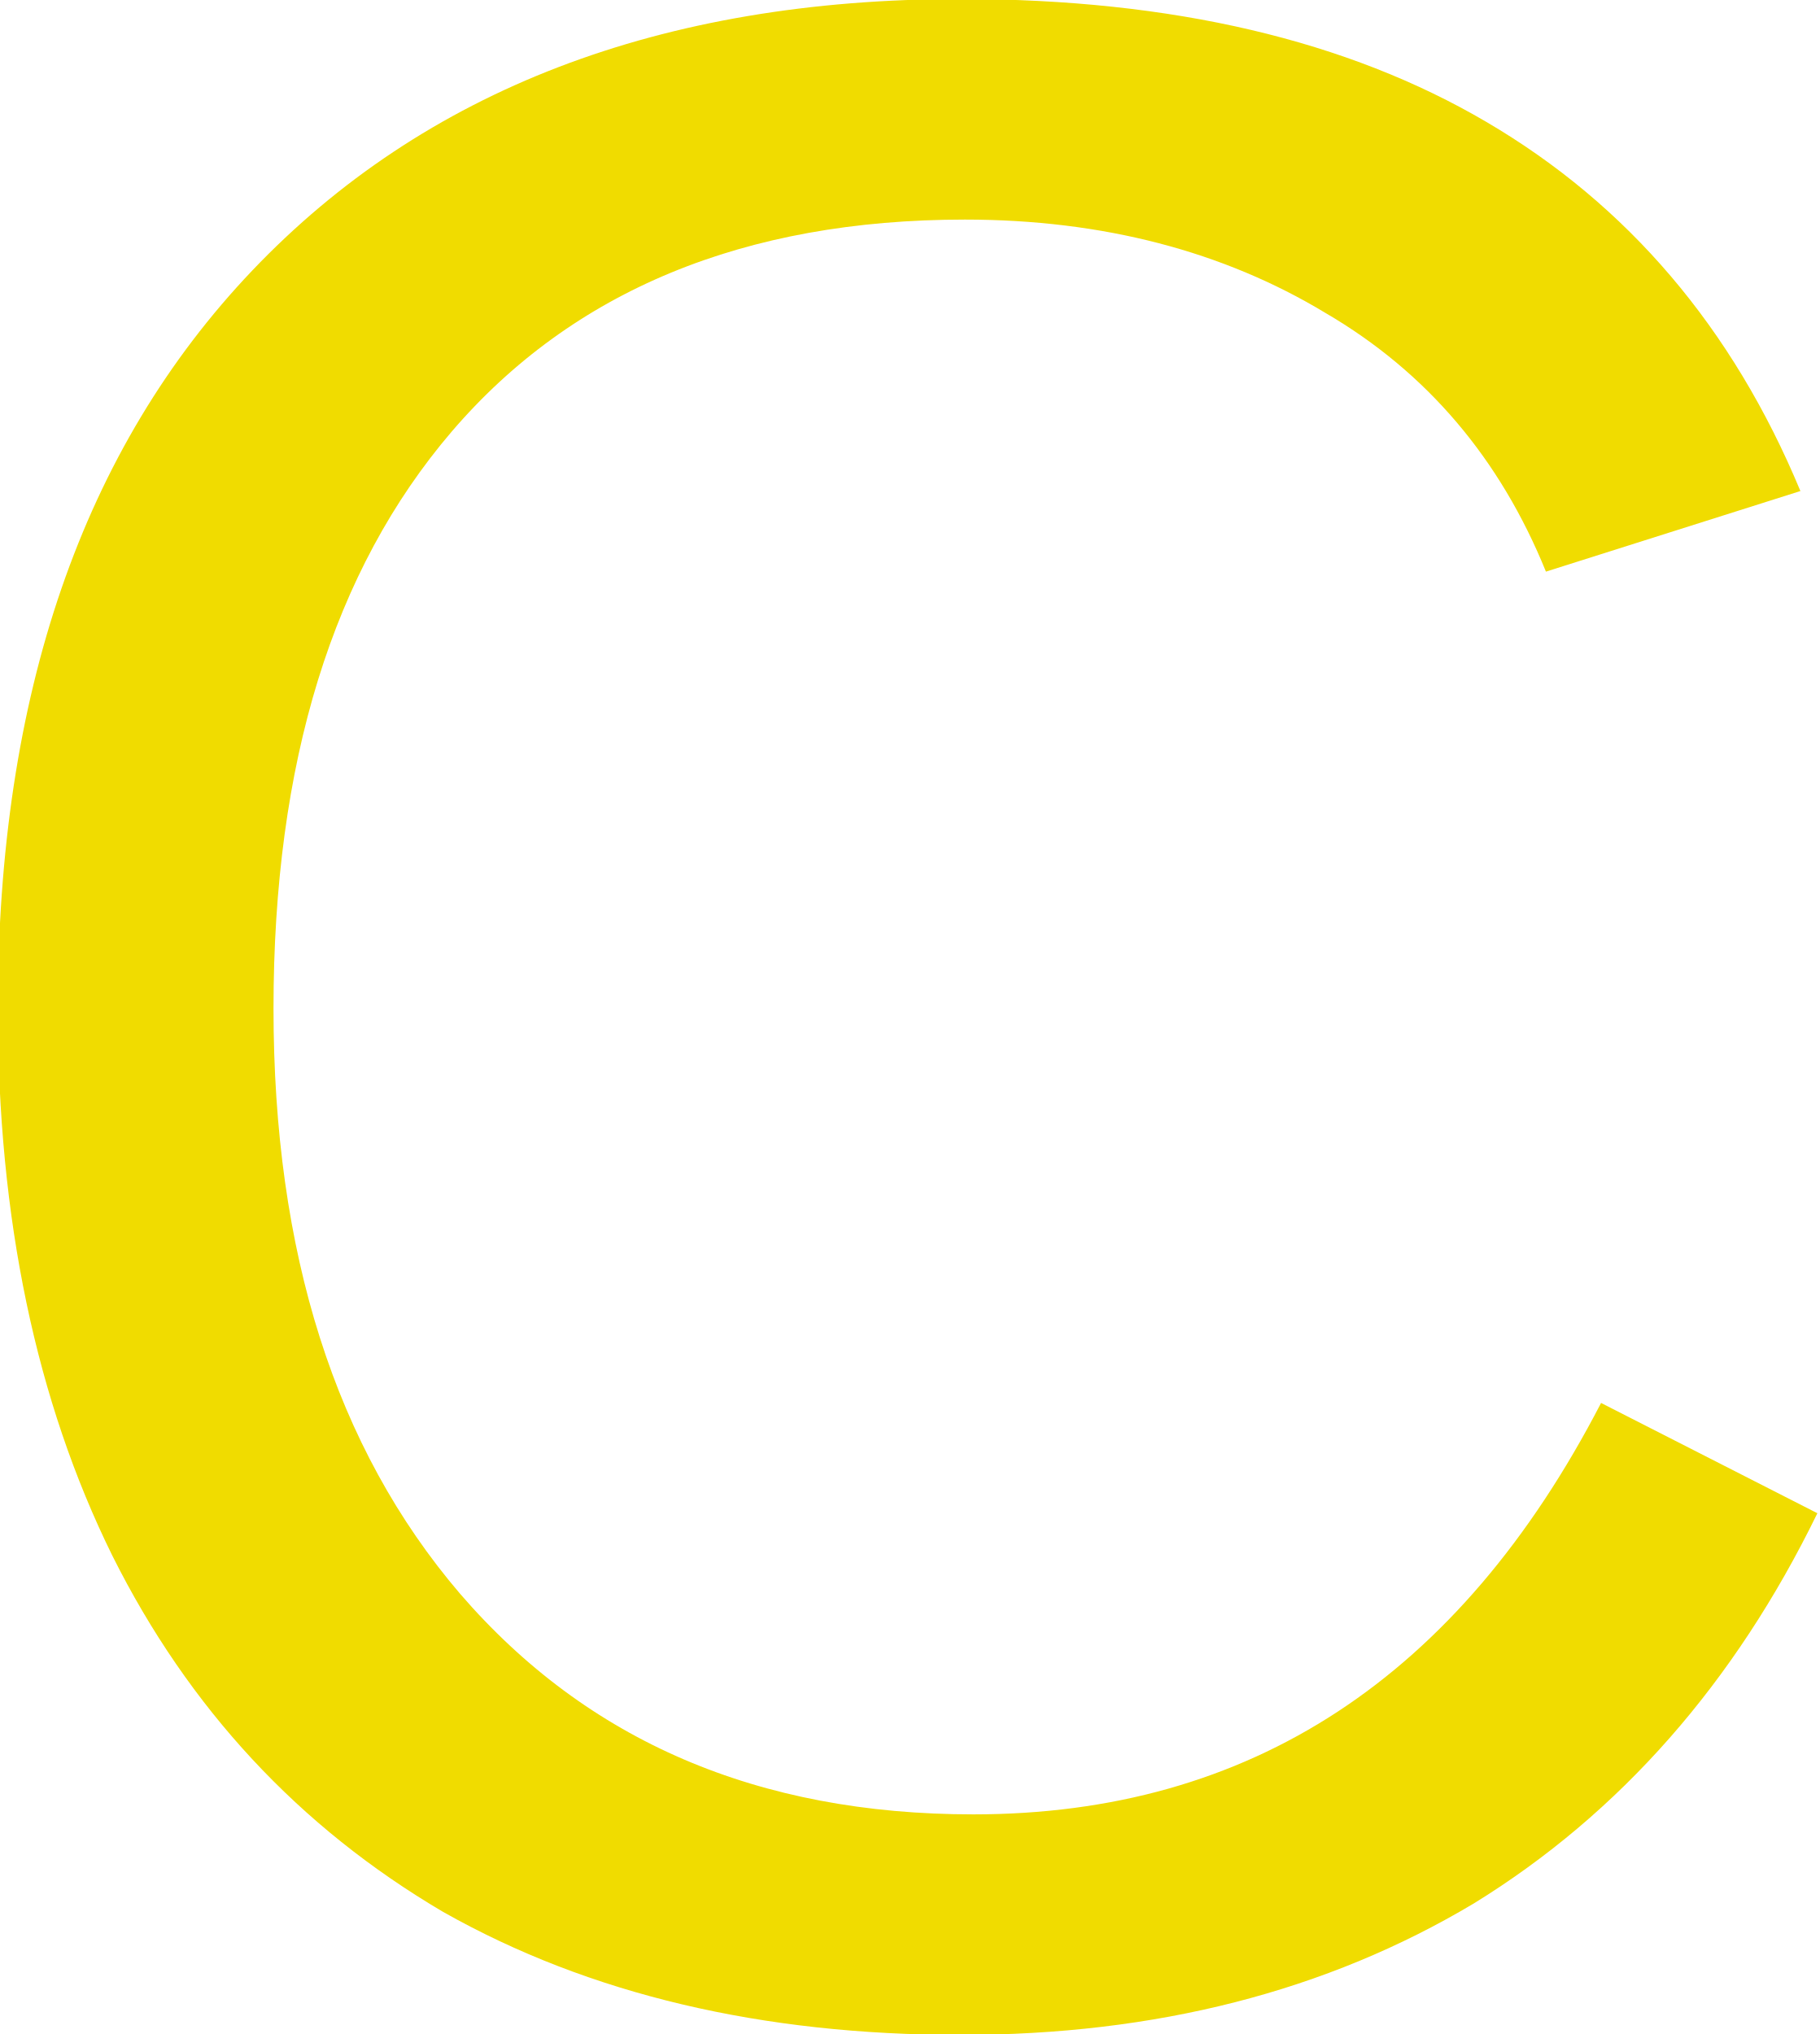
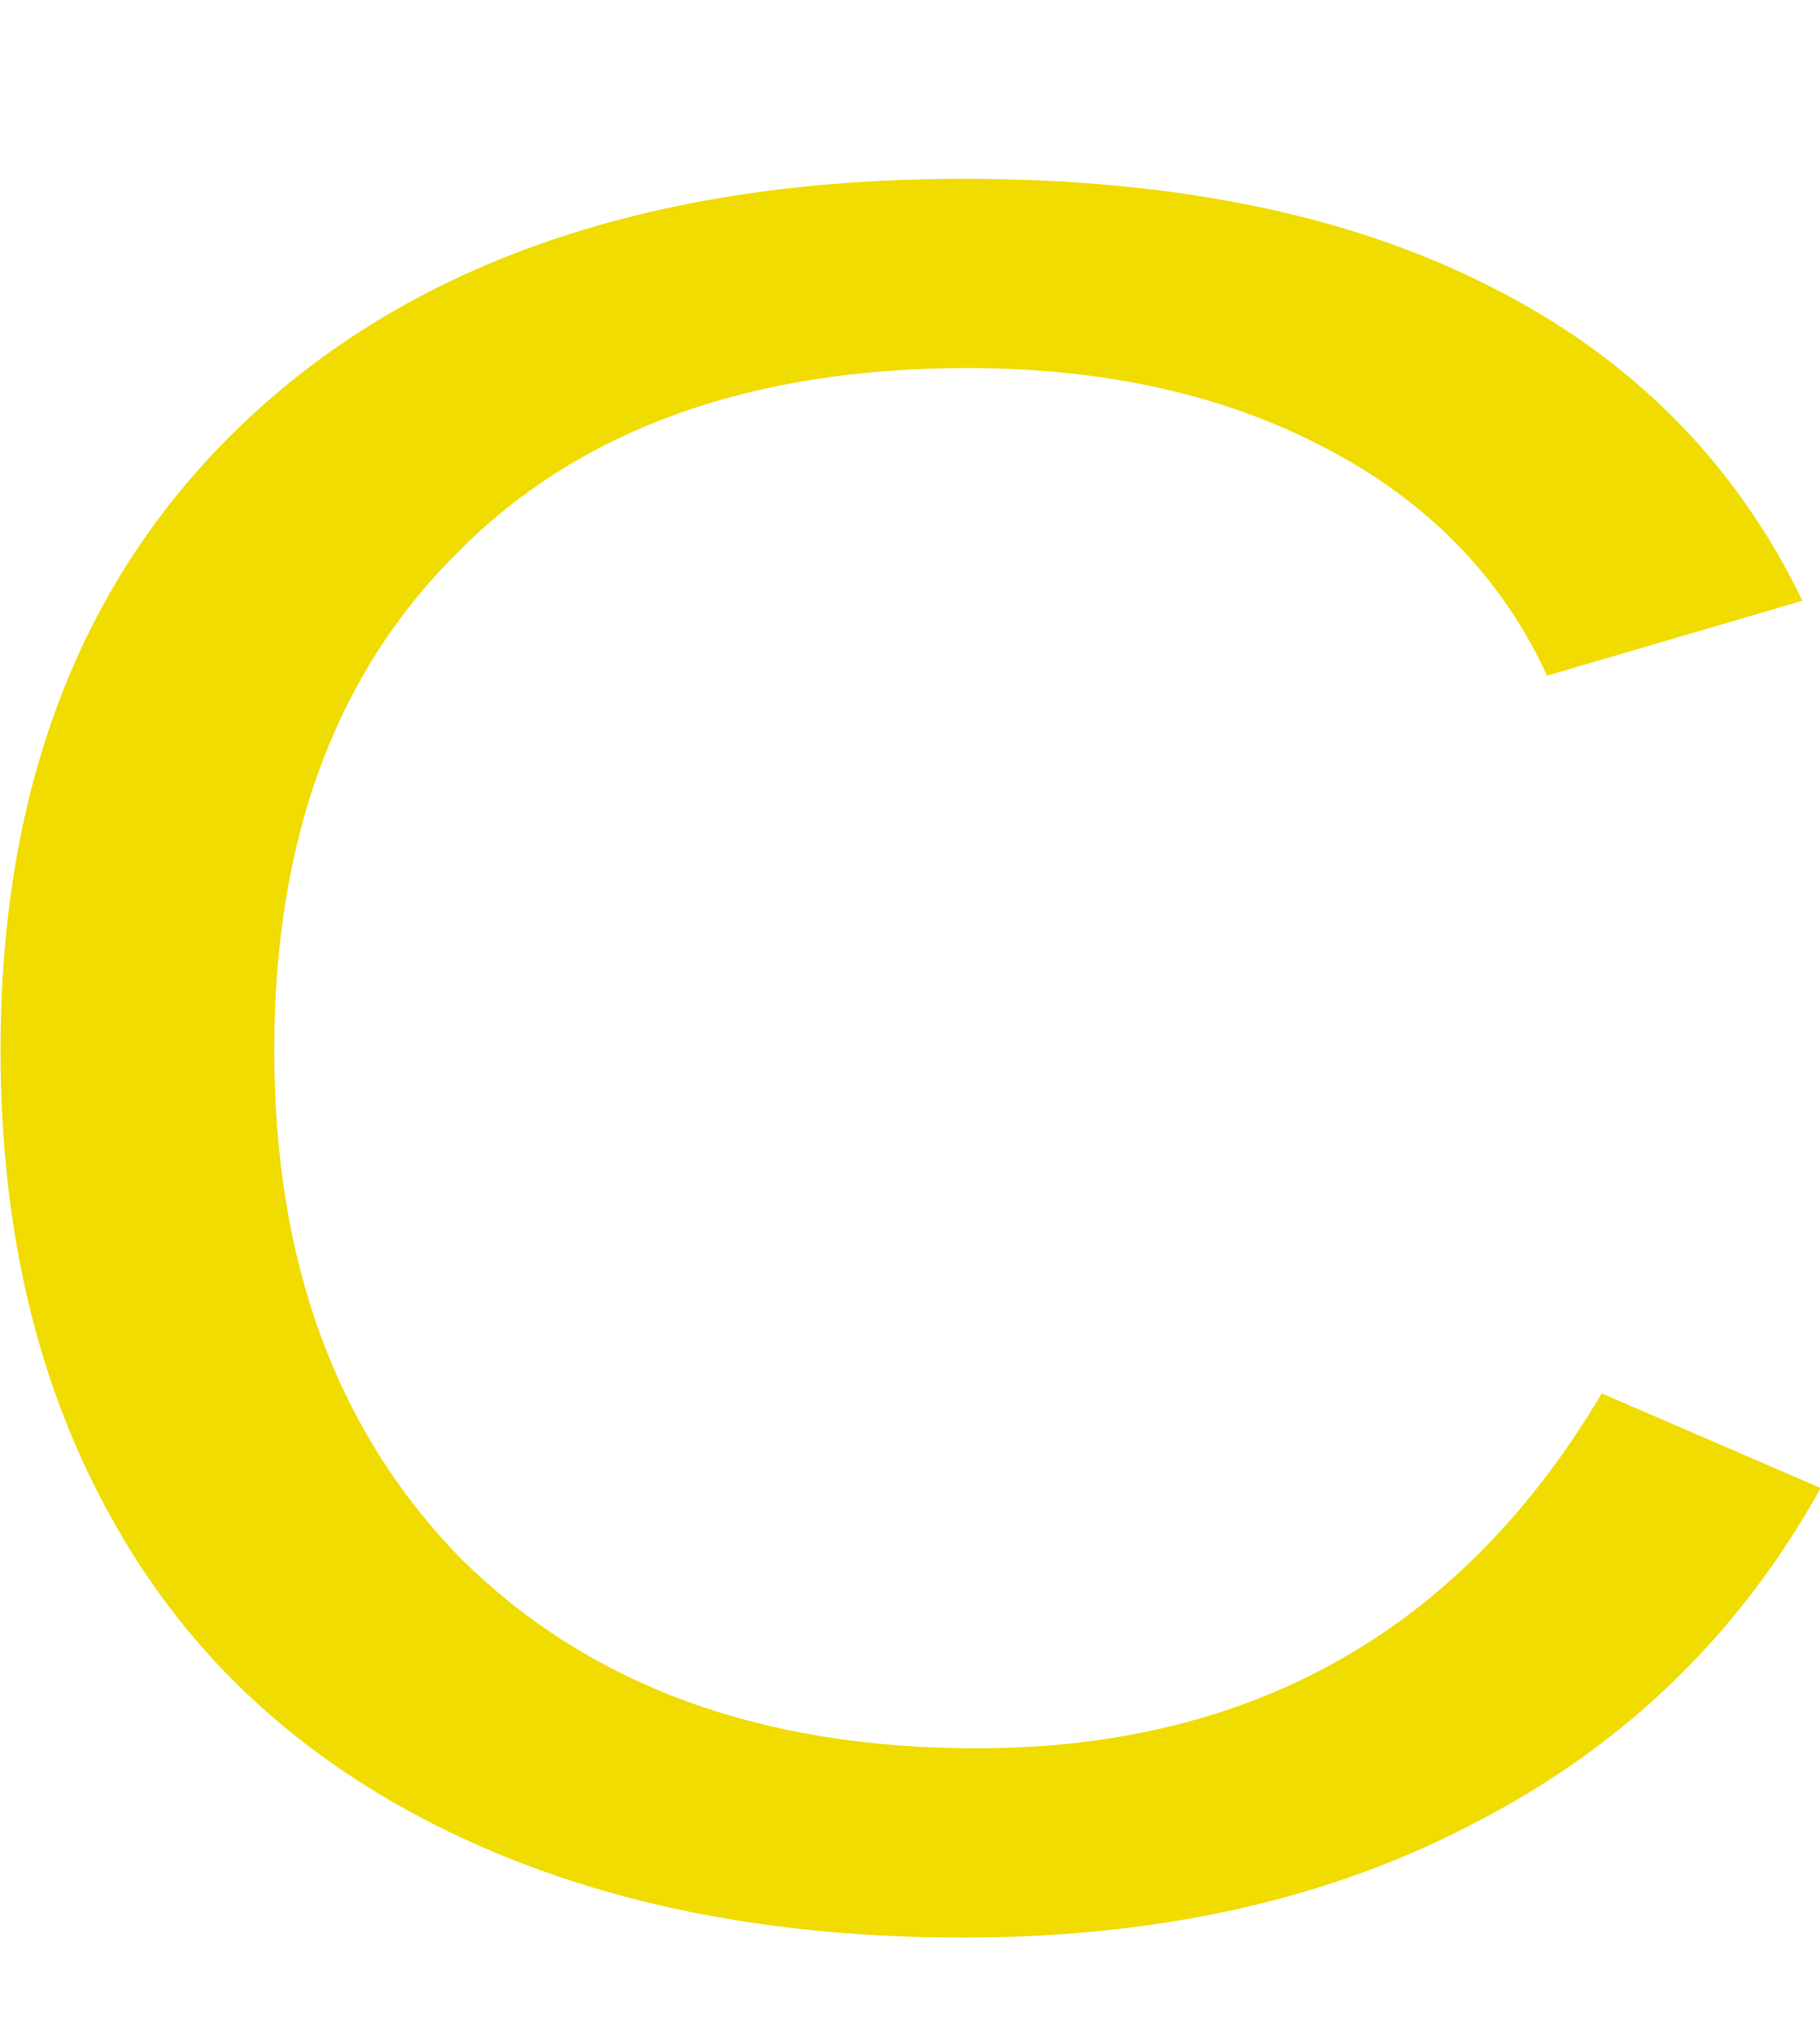
<svg xmlns="http://www.w3.org/2000/svg" width="6.702mm" height="7.493mm" viewBox="0 0 6.702 7.493" version="1.1" id="svg8">
  <defs id="defs2" />
  <g id="layer1" transform="translate(-48.07836,-45.07389)">
-     <text xml:space="preserve" style="font-style:normal;font-variant:normal;font-weight:bold;font-stretch:normal;font-size:10.583px;line-height:100%;font-family:'Fira Sans';-inkscape-font-specification:'Fira Sans, Bold';font-variant-ligatures:normal;font-variant-caps:normal;font-variant-numeric:normal;font-feature-settings:normal;text-align:start;letter-spacing:0px;word-spacing:0px;writing-mode:lr-tb;text-anchor:start;fill:#f0dc00;fill-opacity:1;stroke:none;stroke-width:0.265px;stroke-linecap:butt;stroke-linejoin:miter;stroke-opacity:1" x="47.541" y="52.464" id="text817">
-       <tspan id="tspan815" x="47.541" y="52.464" style="font-style:normal;font-variant:normal;font-weight:normal;font-stretch:normal;font-size:10.583px;font-family:'Liberation Sans';-inkscape-font-specification:'Liberation Sans, Normal';font-variant-ligatures:normal;font-variant-caps:normal;font-variant-numeric:normal;font-feature-settings:normal;text-align:start;writing-mode:lr-tb;text-anchor:start;fill:#f0dc00;fill-opacity:1;stroke-width:0.265px">C</tspan>
+     <text xml:space="preserve" style="font-style:normal;font-variant:normal;font-weight:bold;font-stretch:normal;font-size:9.84px;line-height:100%;font-family:'Fira Sans';-inkscape-font-specification:'Fira Sans, Bold';text-align:start;letter-spacing:0px;word-spacing:0px;writing-mode:lr-tb;text-anchor:start;fill:#f0dc00;fill-opacity:1;stroke:none;stroke-width:0.265px;stroke-linecap:butt;stroke-linejoin:miter;stroke-opacity:1" x="44.202" y="56.063" id="text817" transform="scale(1.075548,0.9297583)">
+       <tspan id="tspan815" x="44.202" y="56.063" style="font-style:normal;font-variant:normal;font-weight:normal;font-stretch:normal;font-size:9.84px;font-family:'Liberation Sans';-inkscape-font-specification:'Liberation Sans, Normal';text-align:start;writing-mode:lr-tb;text-anchor:start;fill:#f0dc00;fill-opacity:1;stroke-width:0.265px">C</tspan>
    </text>
  </g>
</svg>
